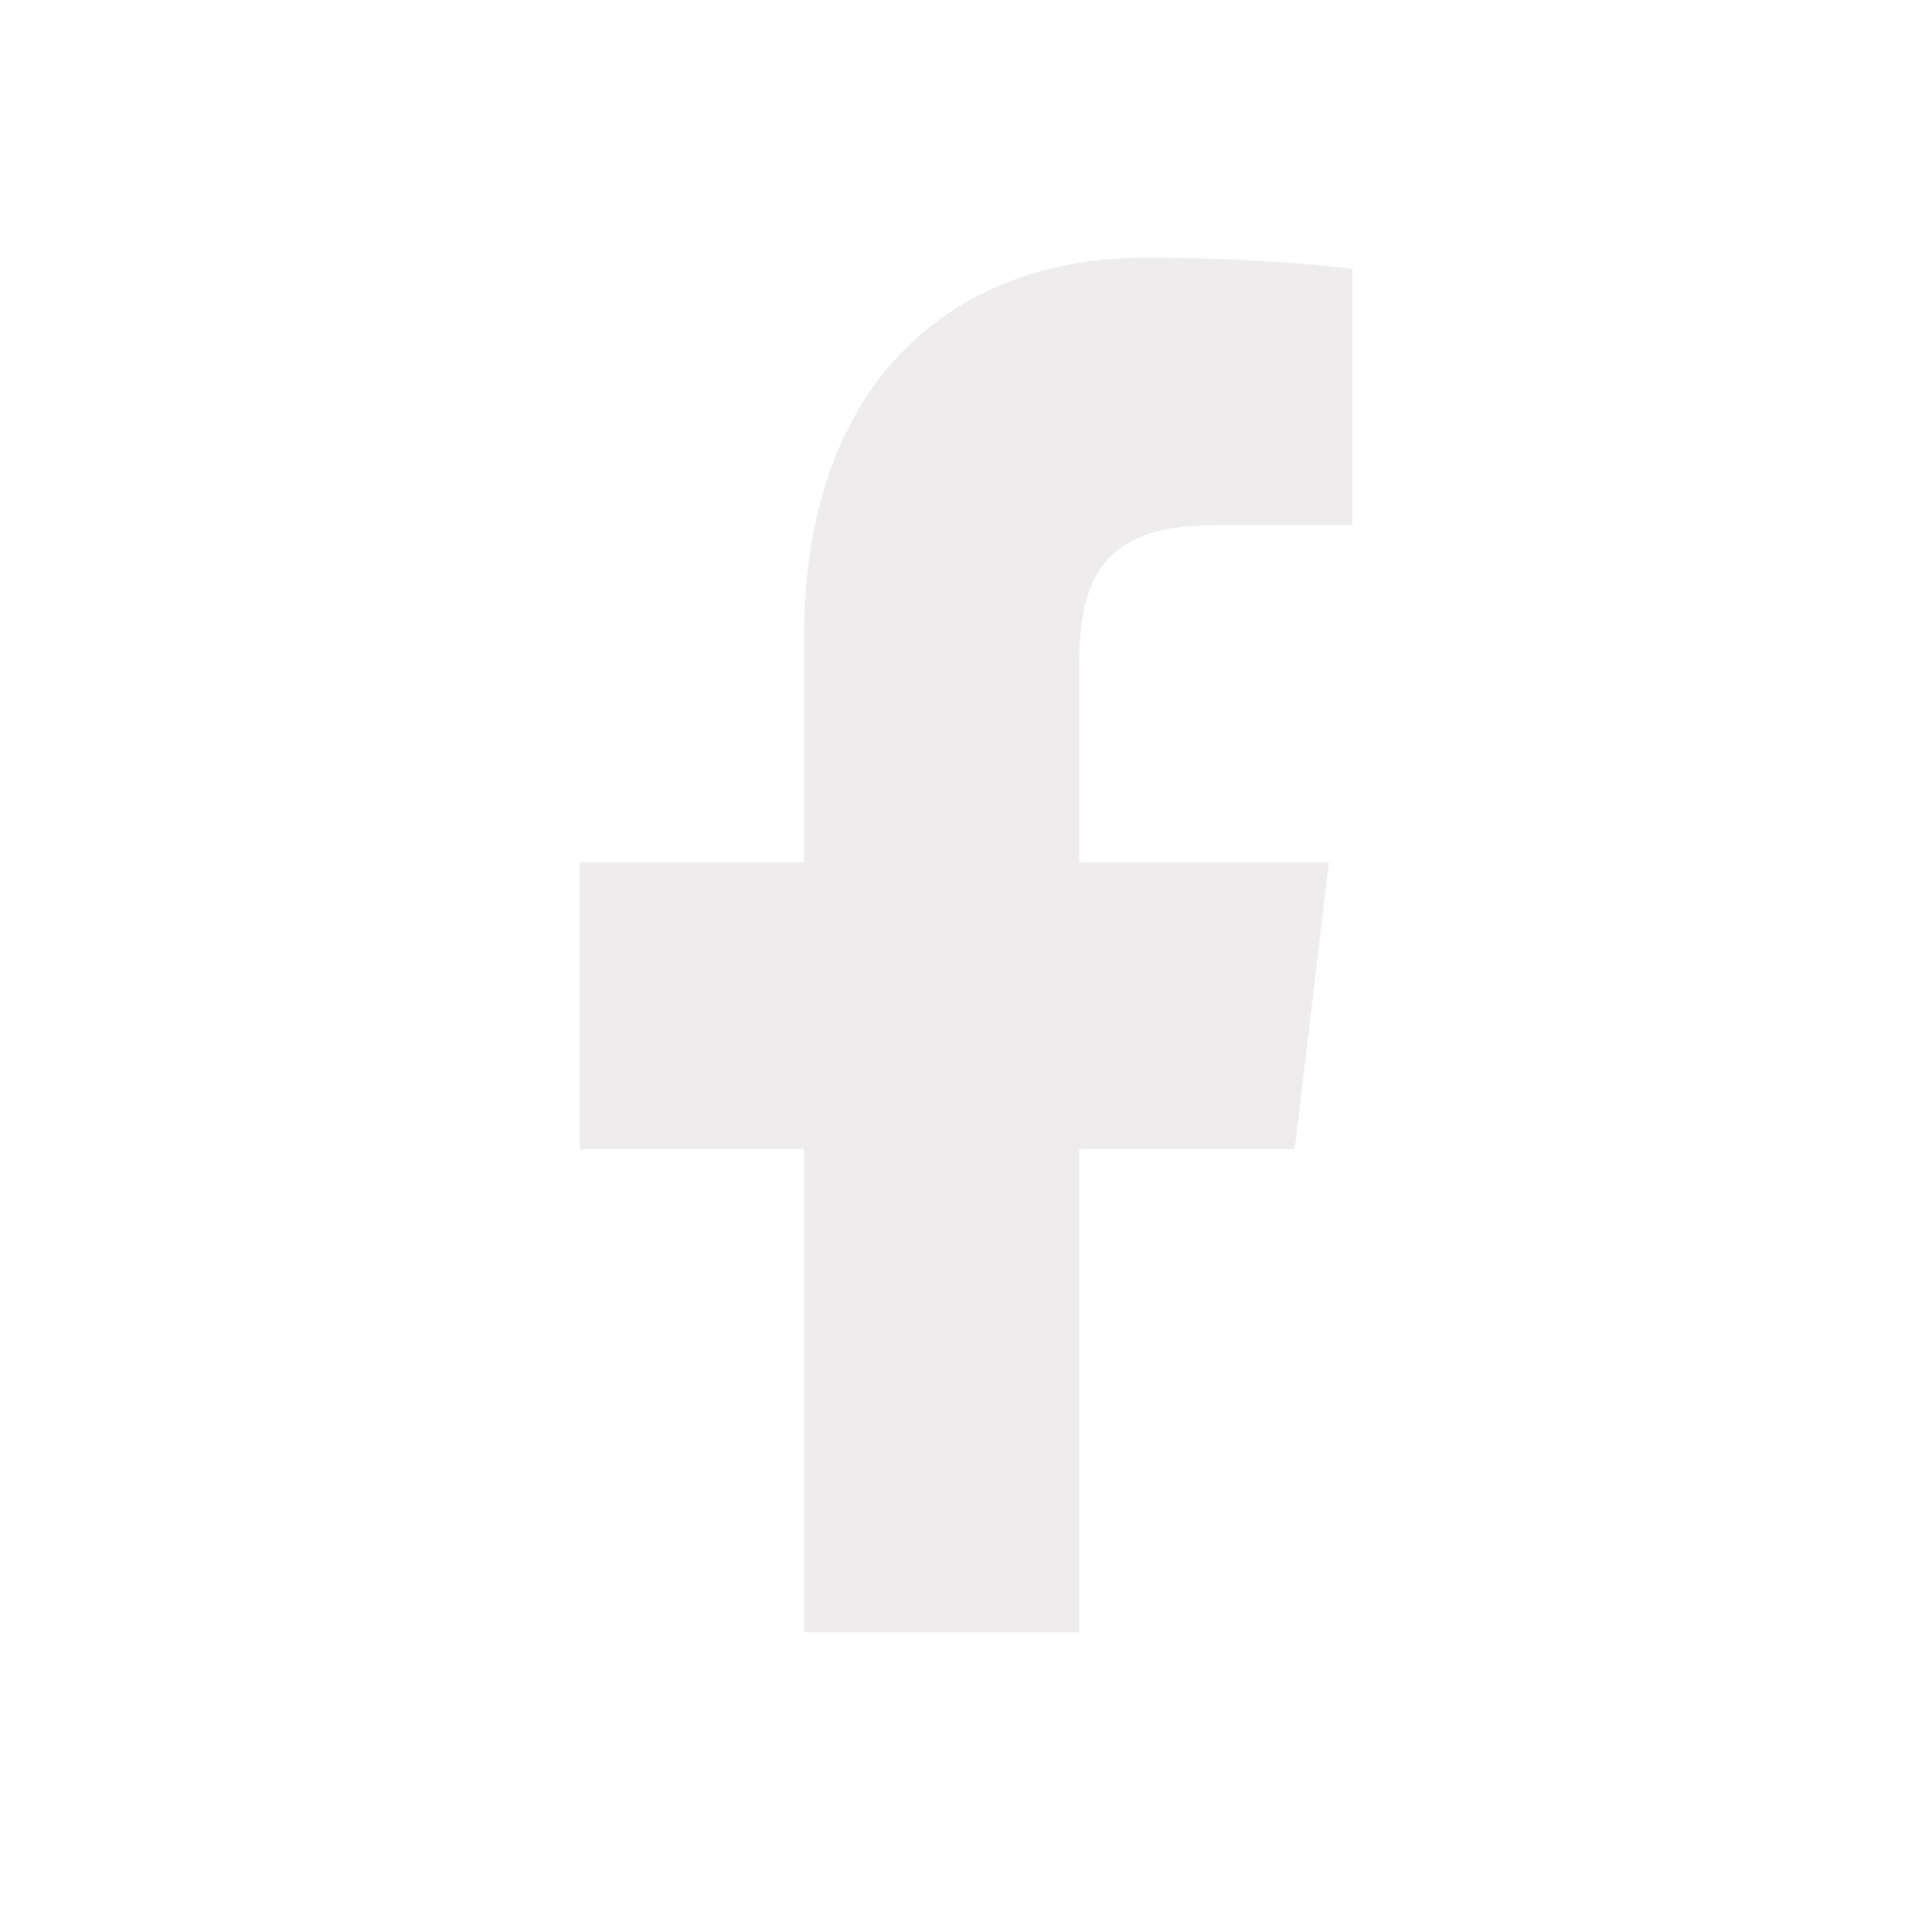
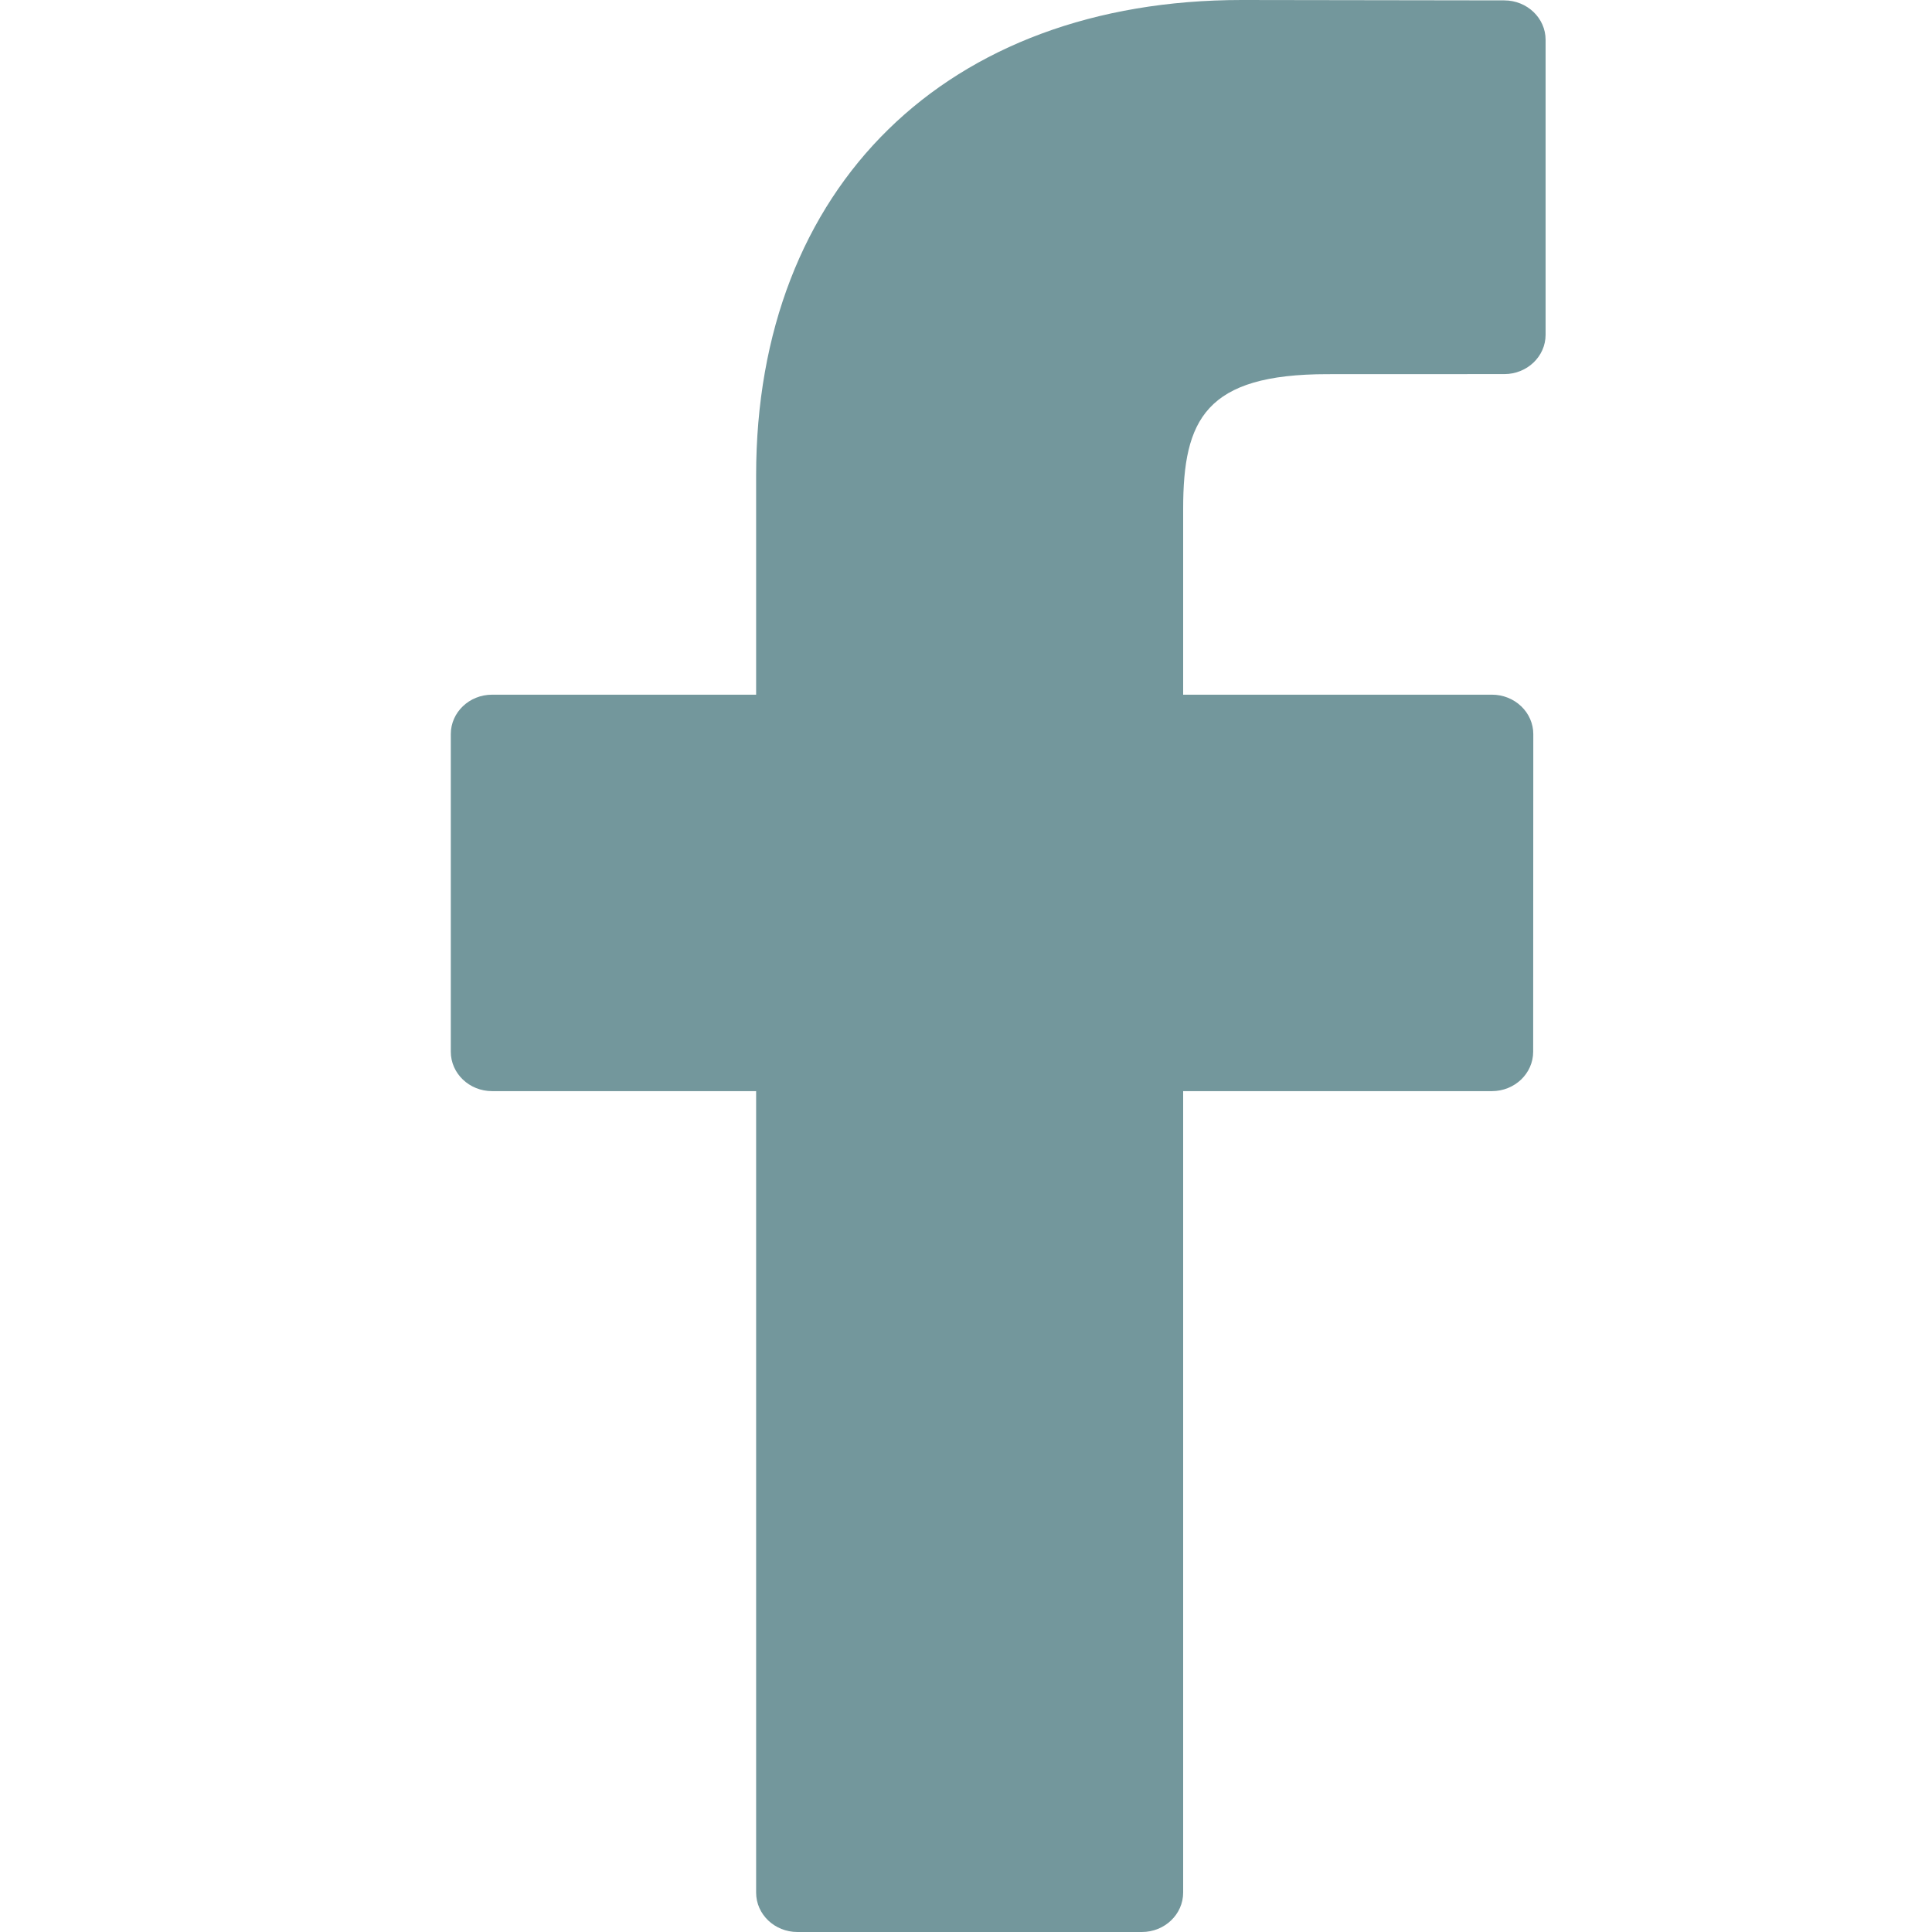
<svg xmlns="http://www.w3.org/2000/svg" width="30" height="30" viewBox="0 0 30 30" fill="none">
-   <path d="M21 8.157V4.176C20.622 4.122 19.322 4 17.808 4C14.649 4 12.486 6.073 12.486 9.883V13.389H9V17.84H12.486V25.346H16.759V17.841H20.104L20.635 13.39H16.758V10.324C16.759 9.038 17.091 8.157 18.809 8.157H21Z" fill="#EEECEC" />
+   <path d="M23.36 0.006L19.282 0C14.701 0 11.741 2.898 11.741 7.383V10.787H7.641C7.287 10.787 7 11.061 7 11.399V16.331C7 16.669 7.287 16.943 7.641 16.943H11.741V29.388C11.741 29.726 12.028 30 12.382 30H17.731C18.085 30 18.372 29.726 18.372 29.388V16.943H23.166C23.52 16.943 23.807 16.669 23.807 16.331L23.809 11.399C23.809 11.237 23.741 11.081 23.621 10.967C23.501 10.852 23.338 10.787 23.168 10.787H18.372V7.901C18.372 6.514 18.719 5.81 20.612 5.81L23.359 5.809C23.713 5.809 24 5.535 24 5.198V0.618C24 0.281 23.713 0.007 23.36 0.006Z" fill="#73979C" />
</svg>
